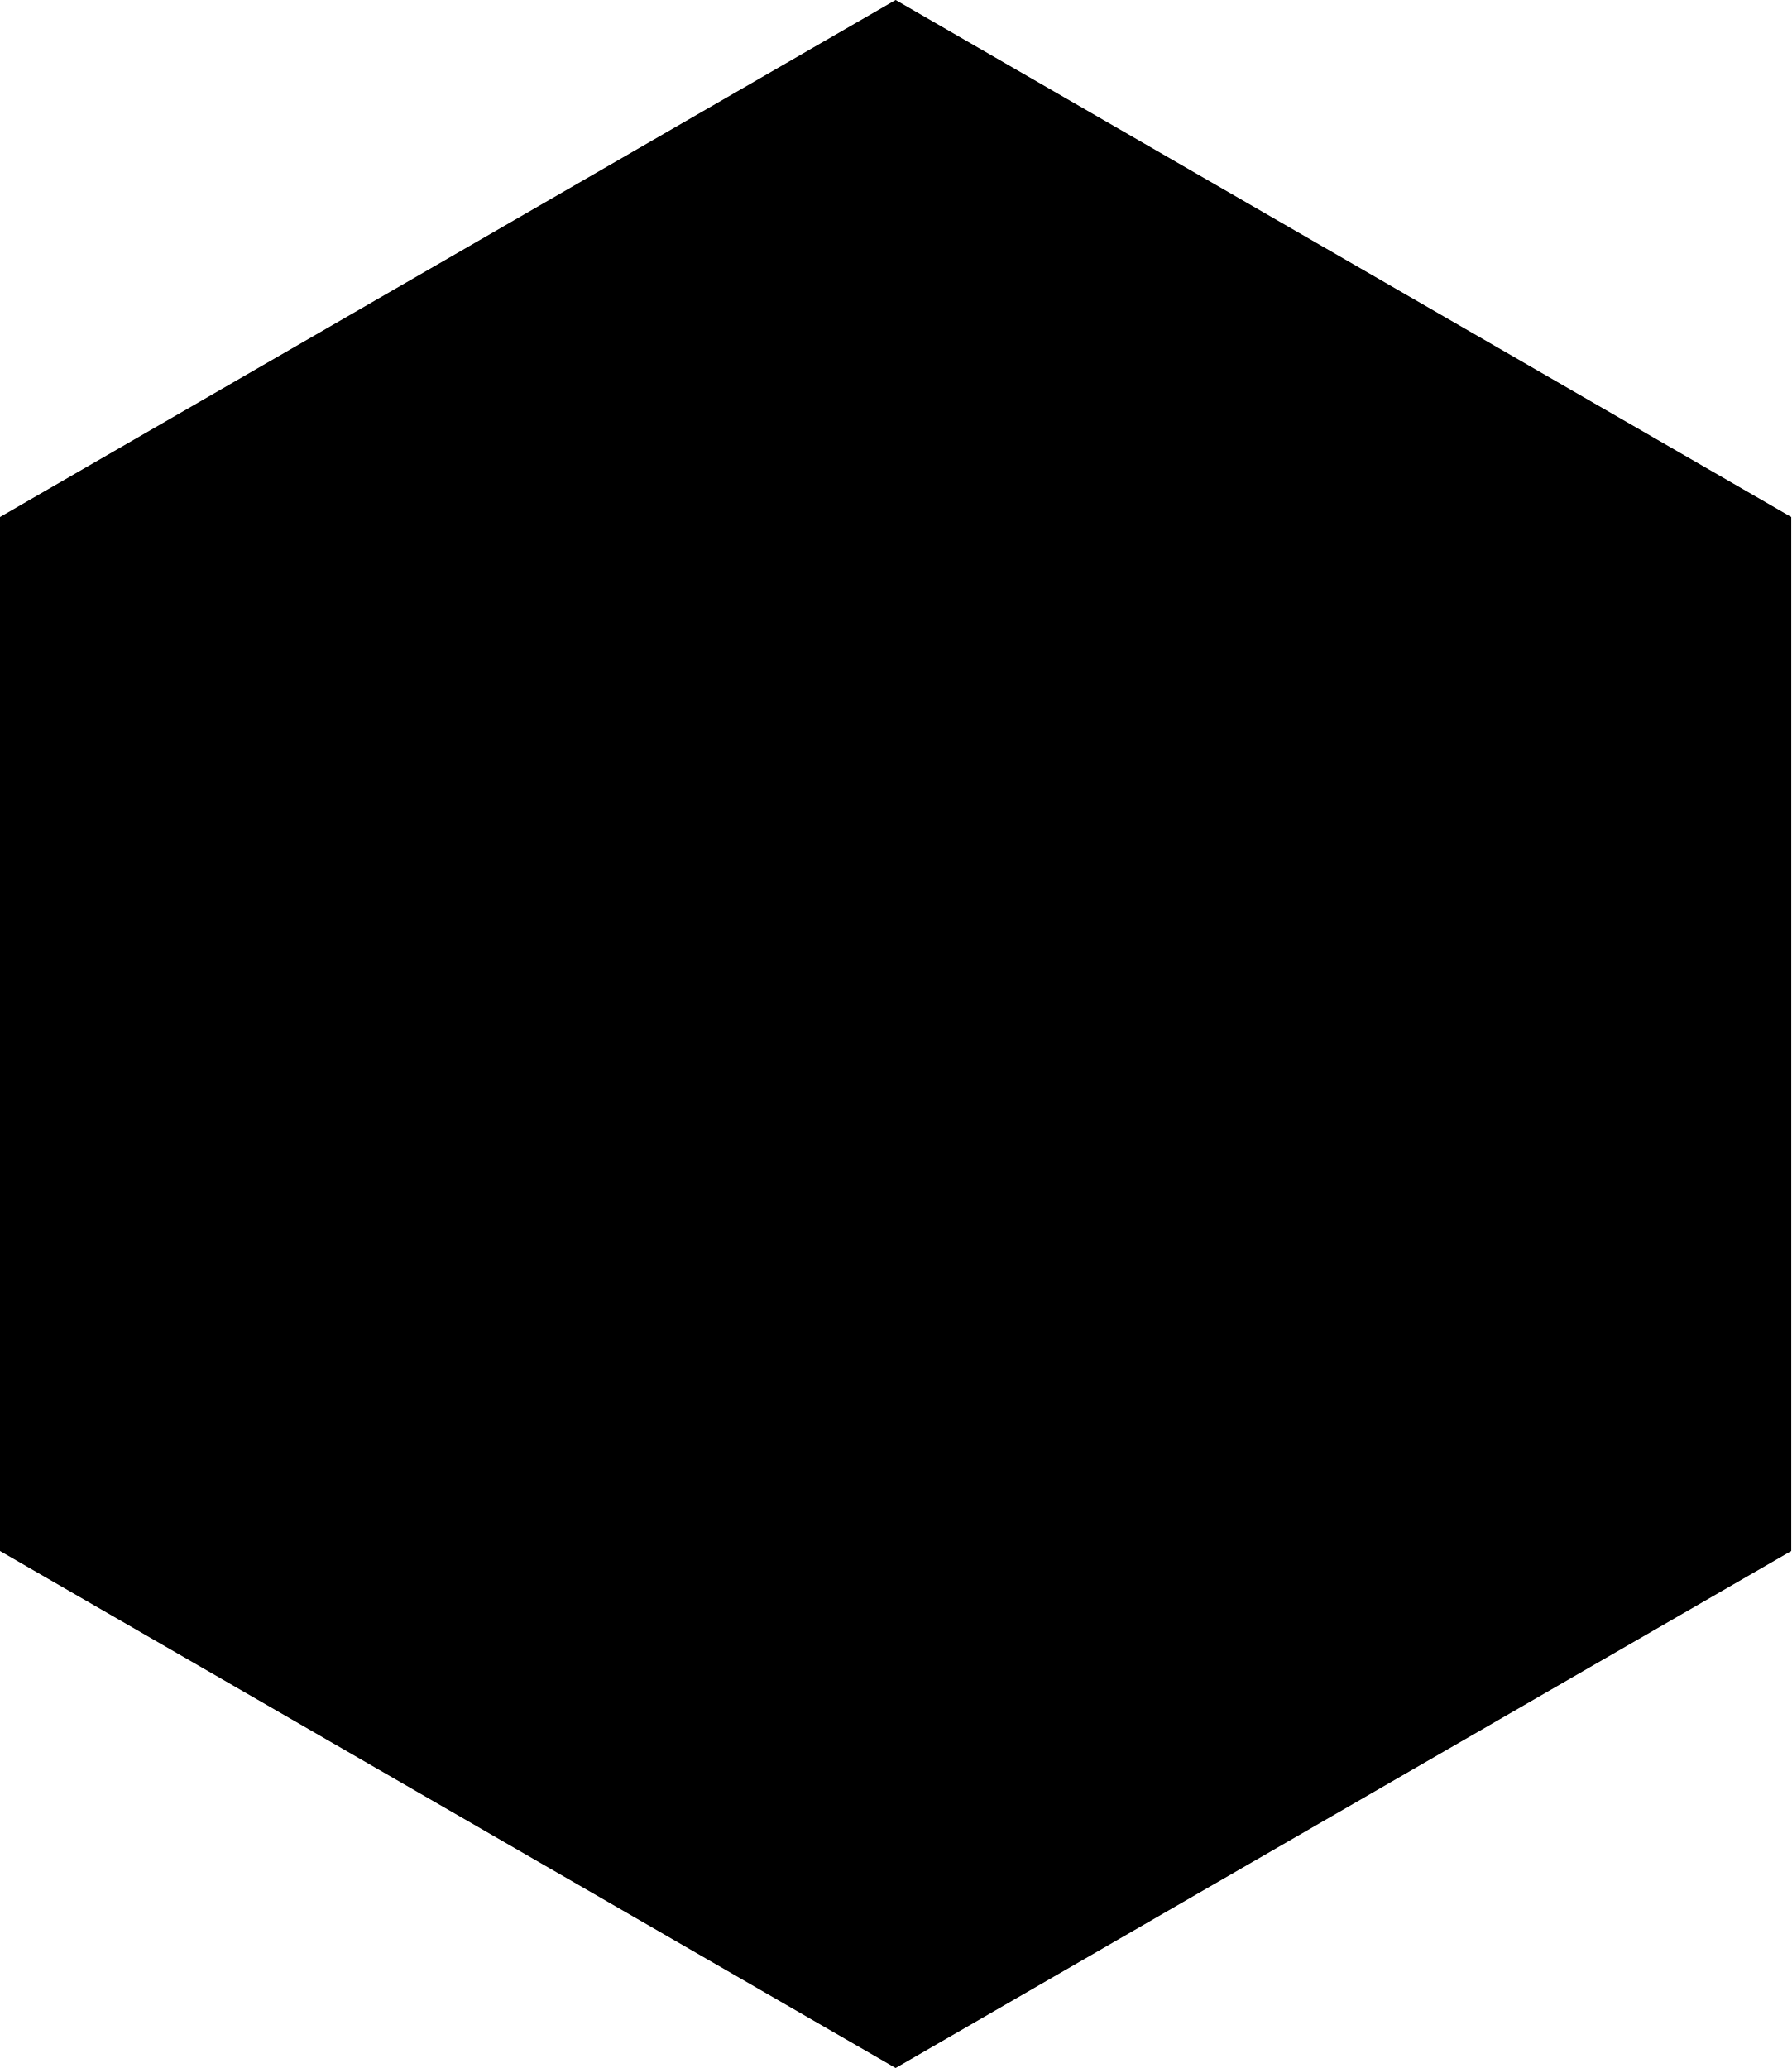
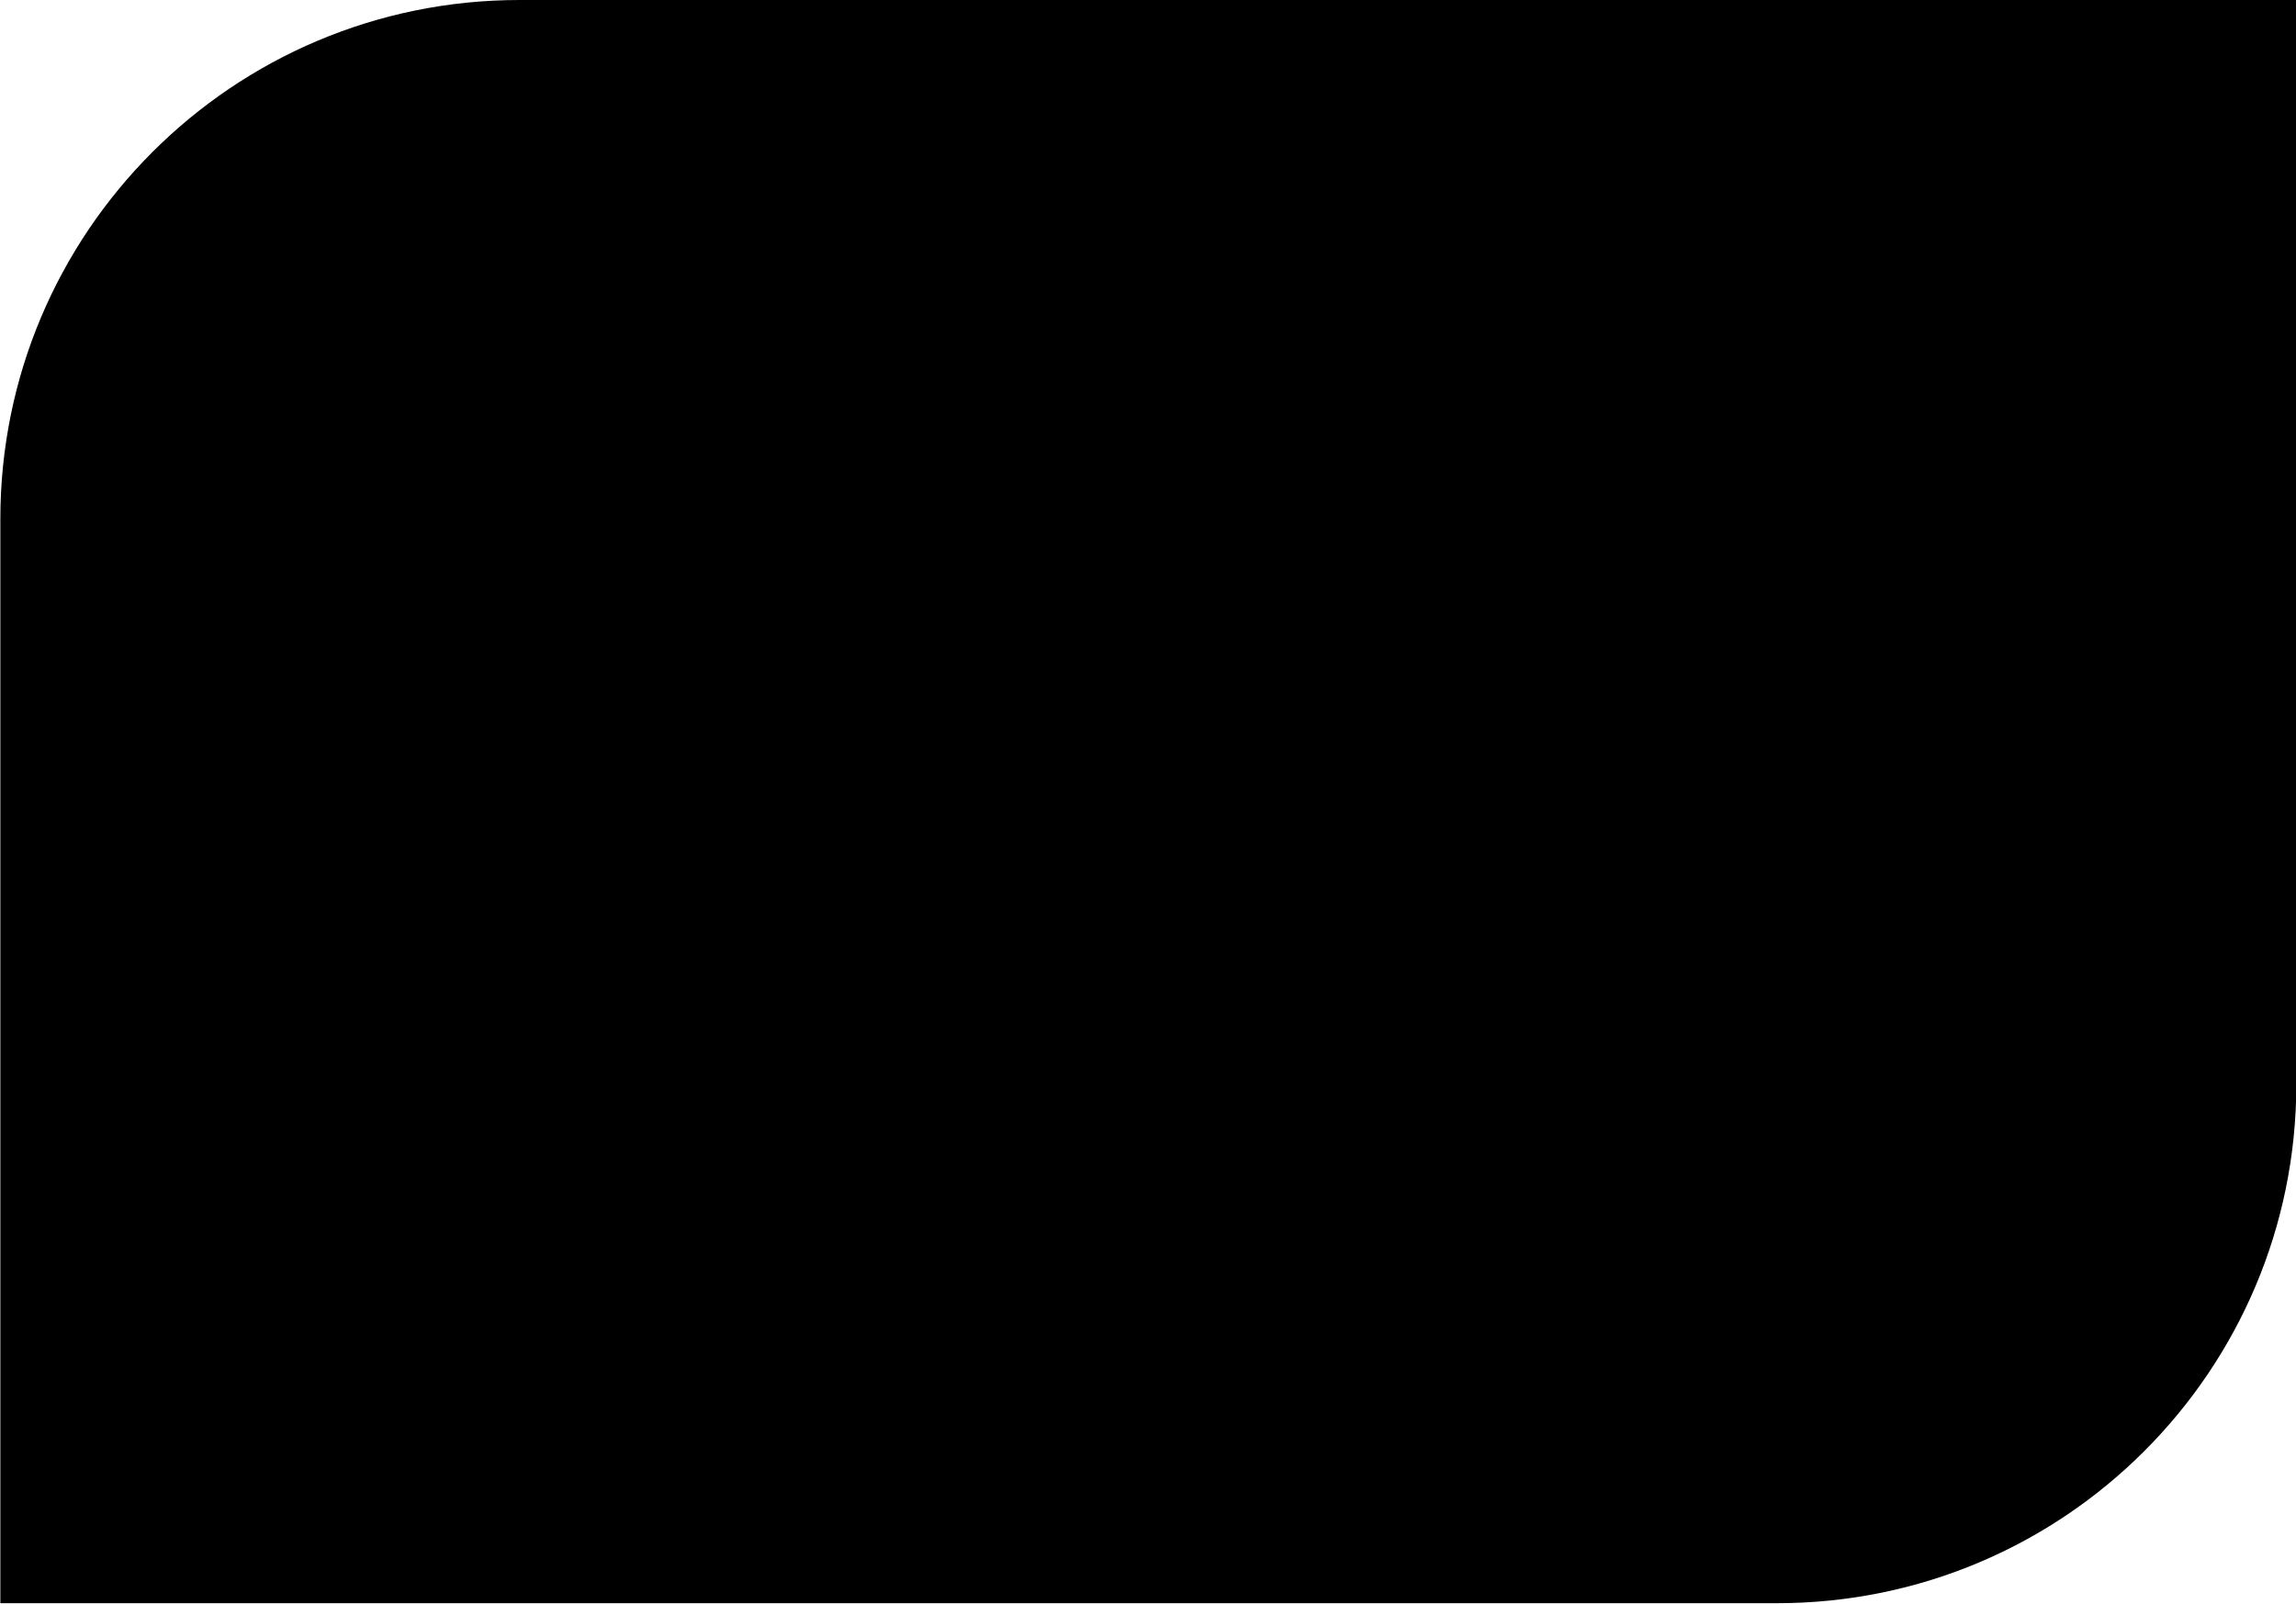
- <svg xmlns="http://www.w3.org/2000/svg" width="14.111mm" height="16.294mm" viewBox="0 0 50 57.735" version="1.1">
-   <g style="fill:#000000;fill-opacity:1" transform="matrix(0.225924,0,0,0.225924,-51.16867,-12.65524)">
-     <path d="m 226.486,247.678 0,-127.775 110.657,-63.888 110.657,63.888 -10e-6,127.775 -110.657,63.888 z" />
-   </g>
+ <svg xmlns="http://www.w3.org/2000/svg" viewBox="0 0 67.12 46.88">
+   <path style="fill:#000000;" d="M274.32,453.56H237.57a15.18,15.18,0,0,0-15.18,15.18v31.7h51.94a15.18,15.18,0,0,0,15.18-15.18v-31.7Z" transform="translate(-222.38 -453.56)" />
</svg>
